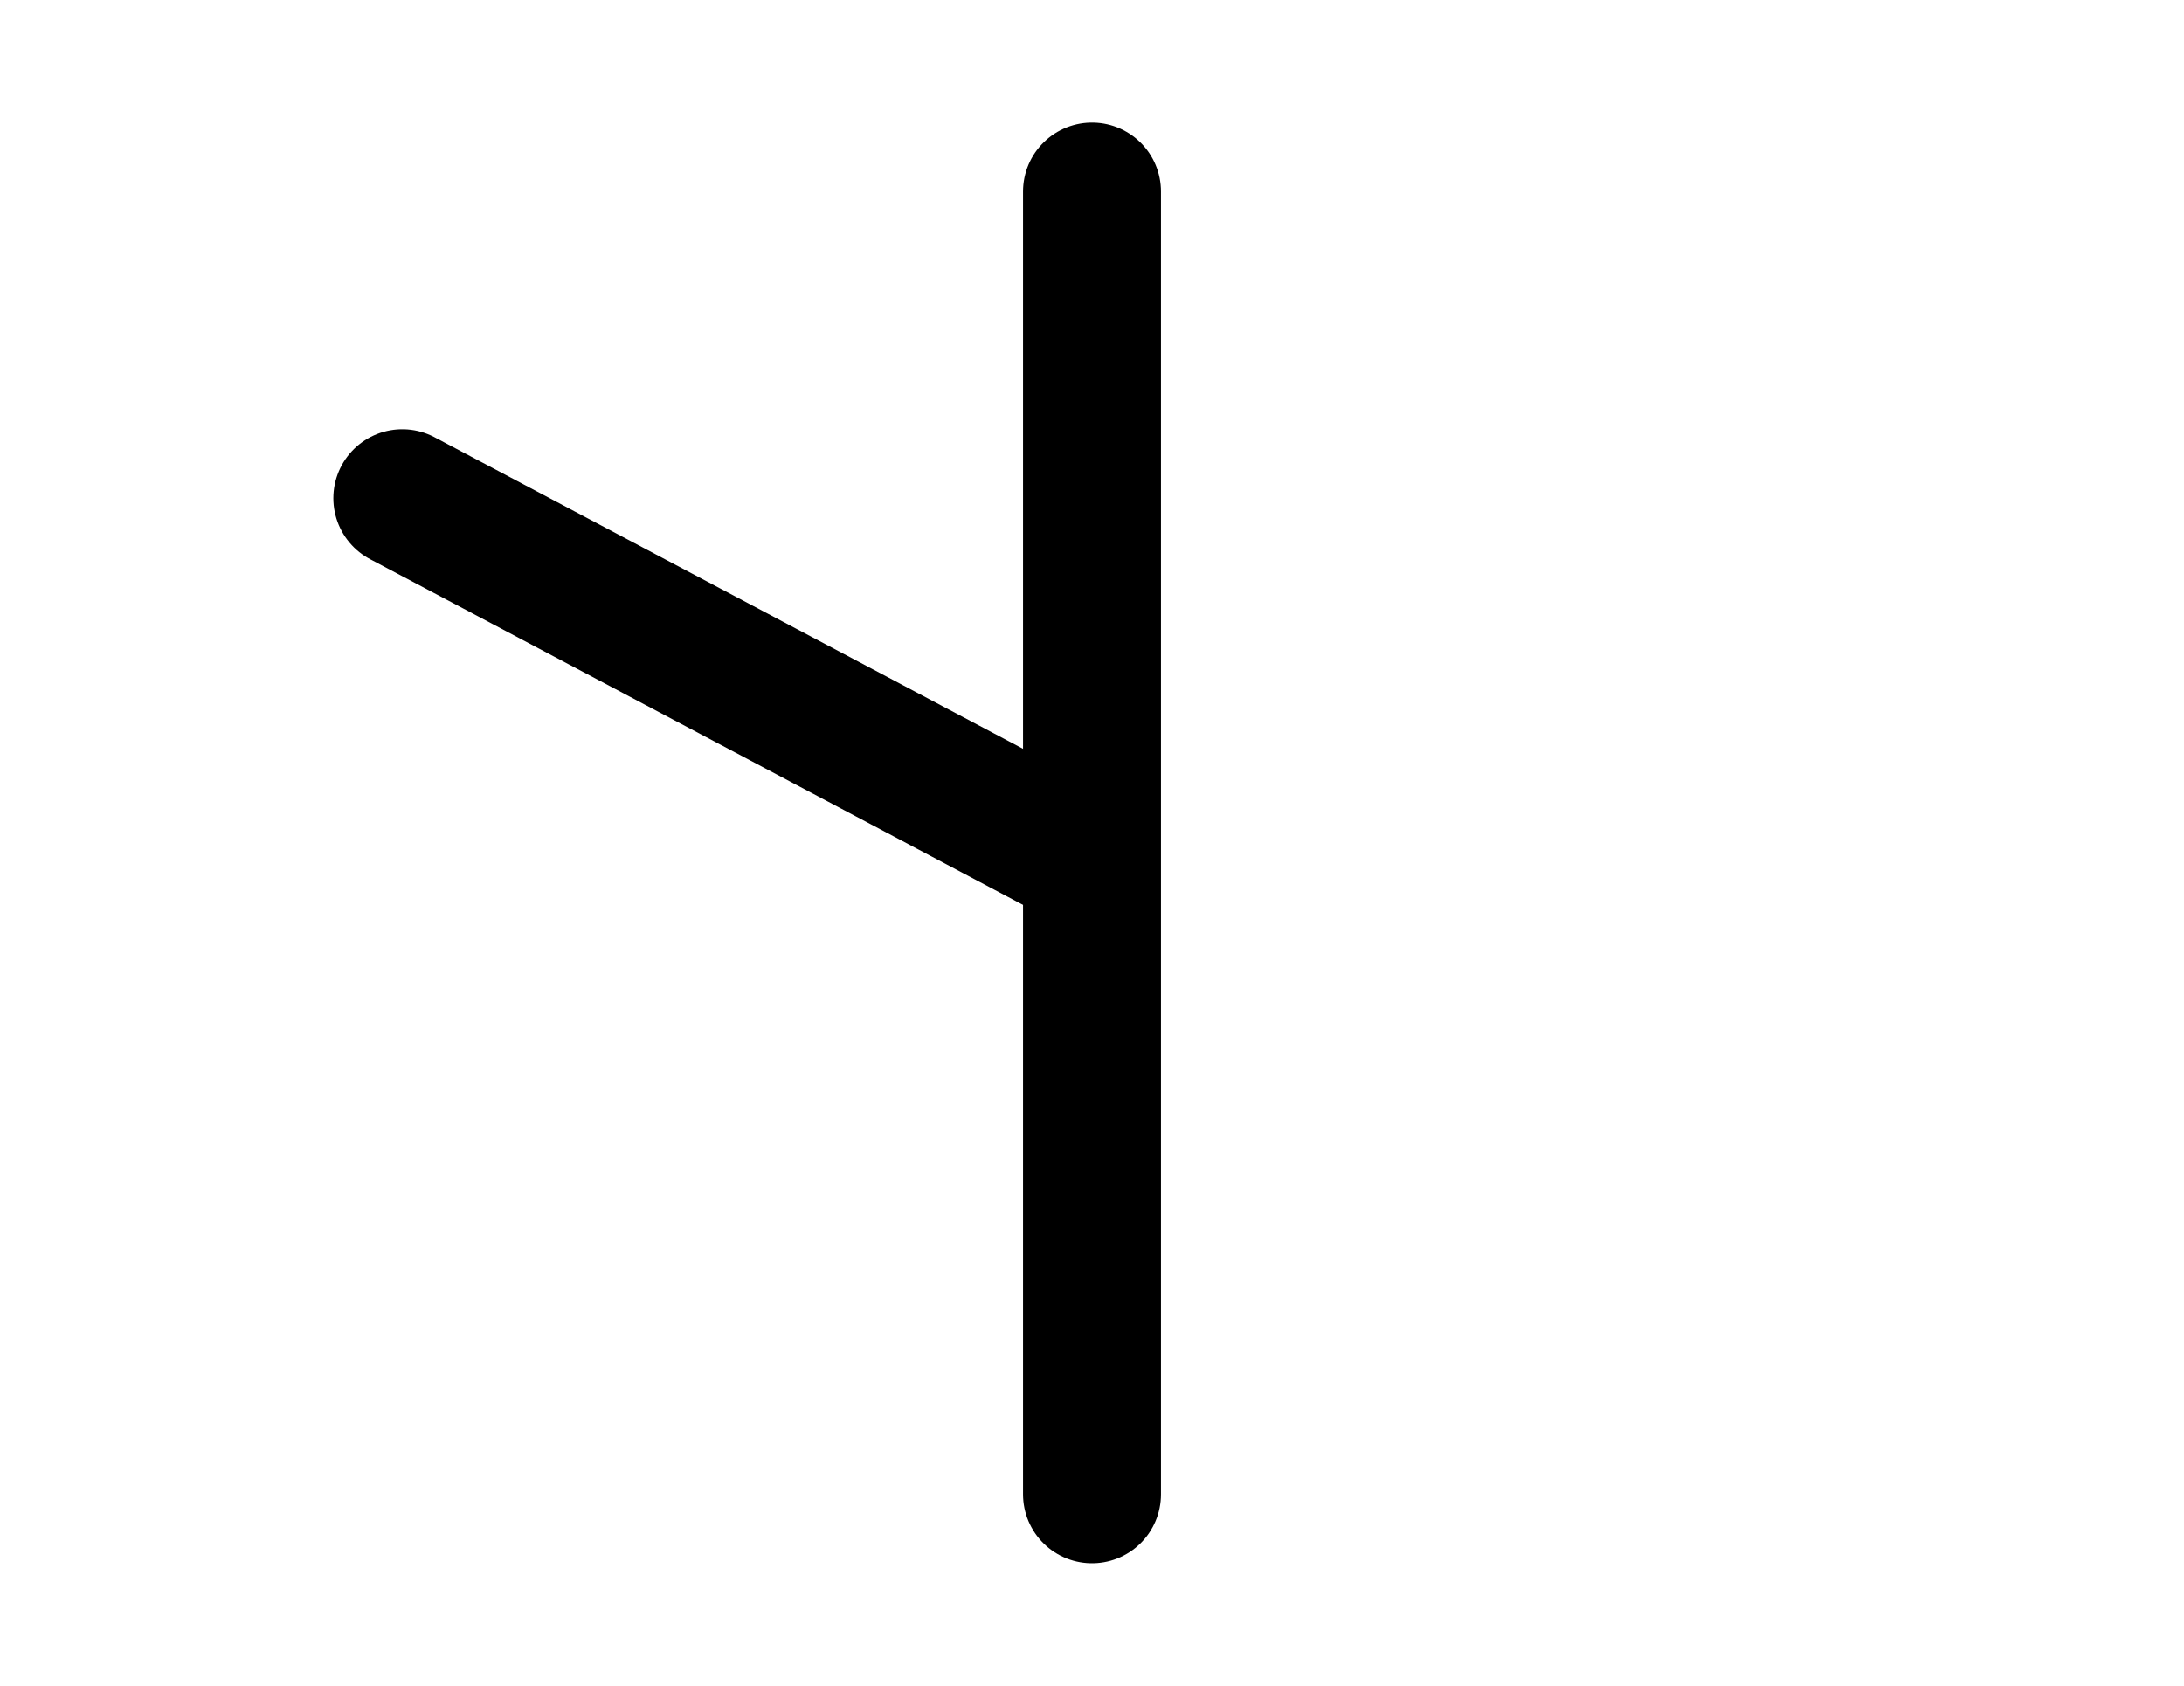
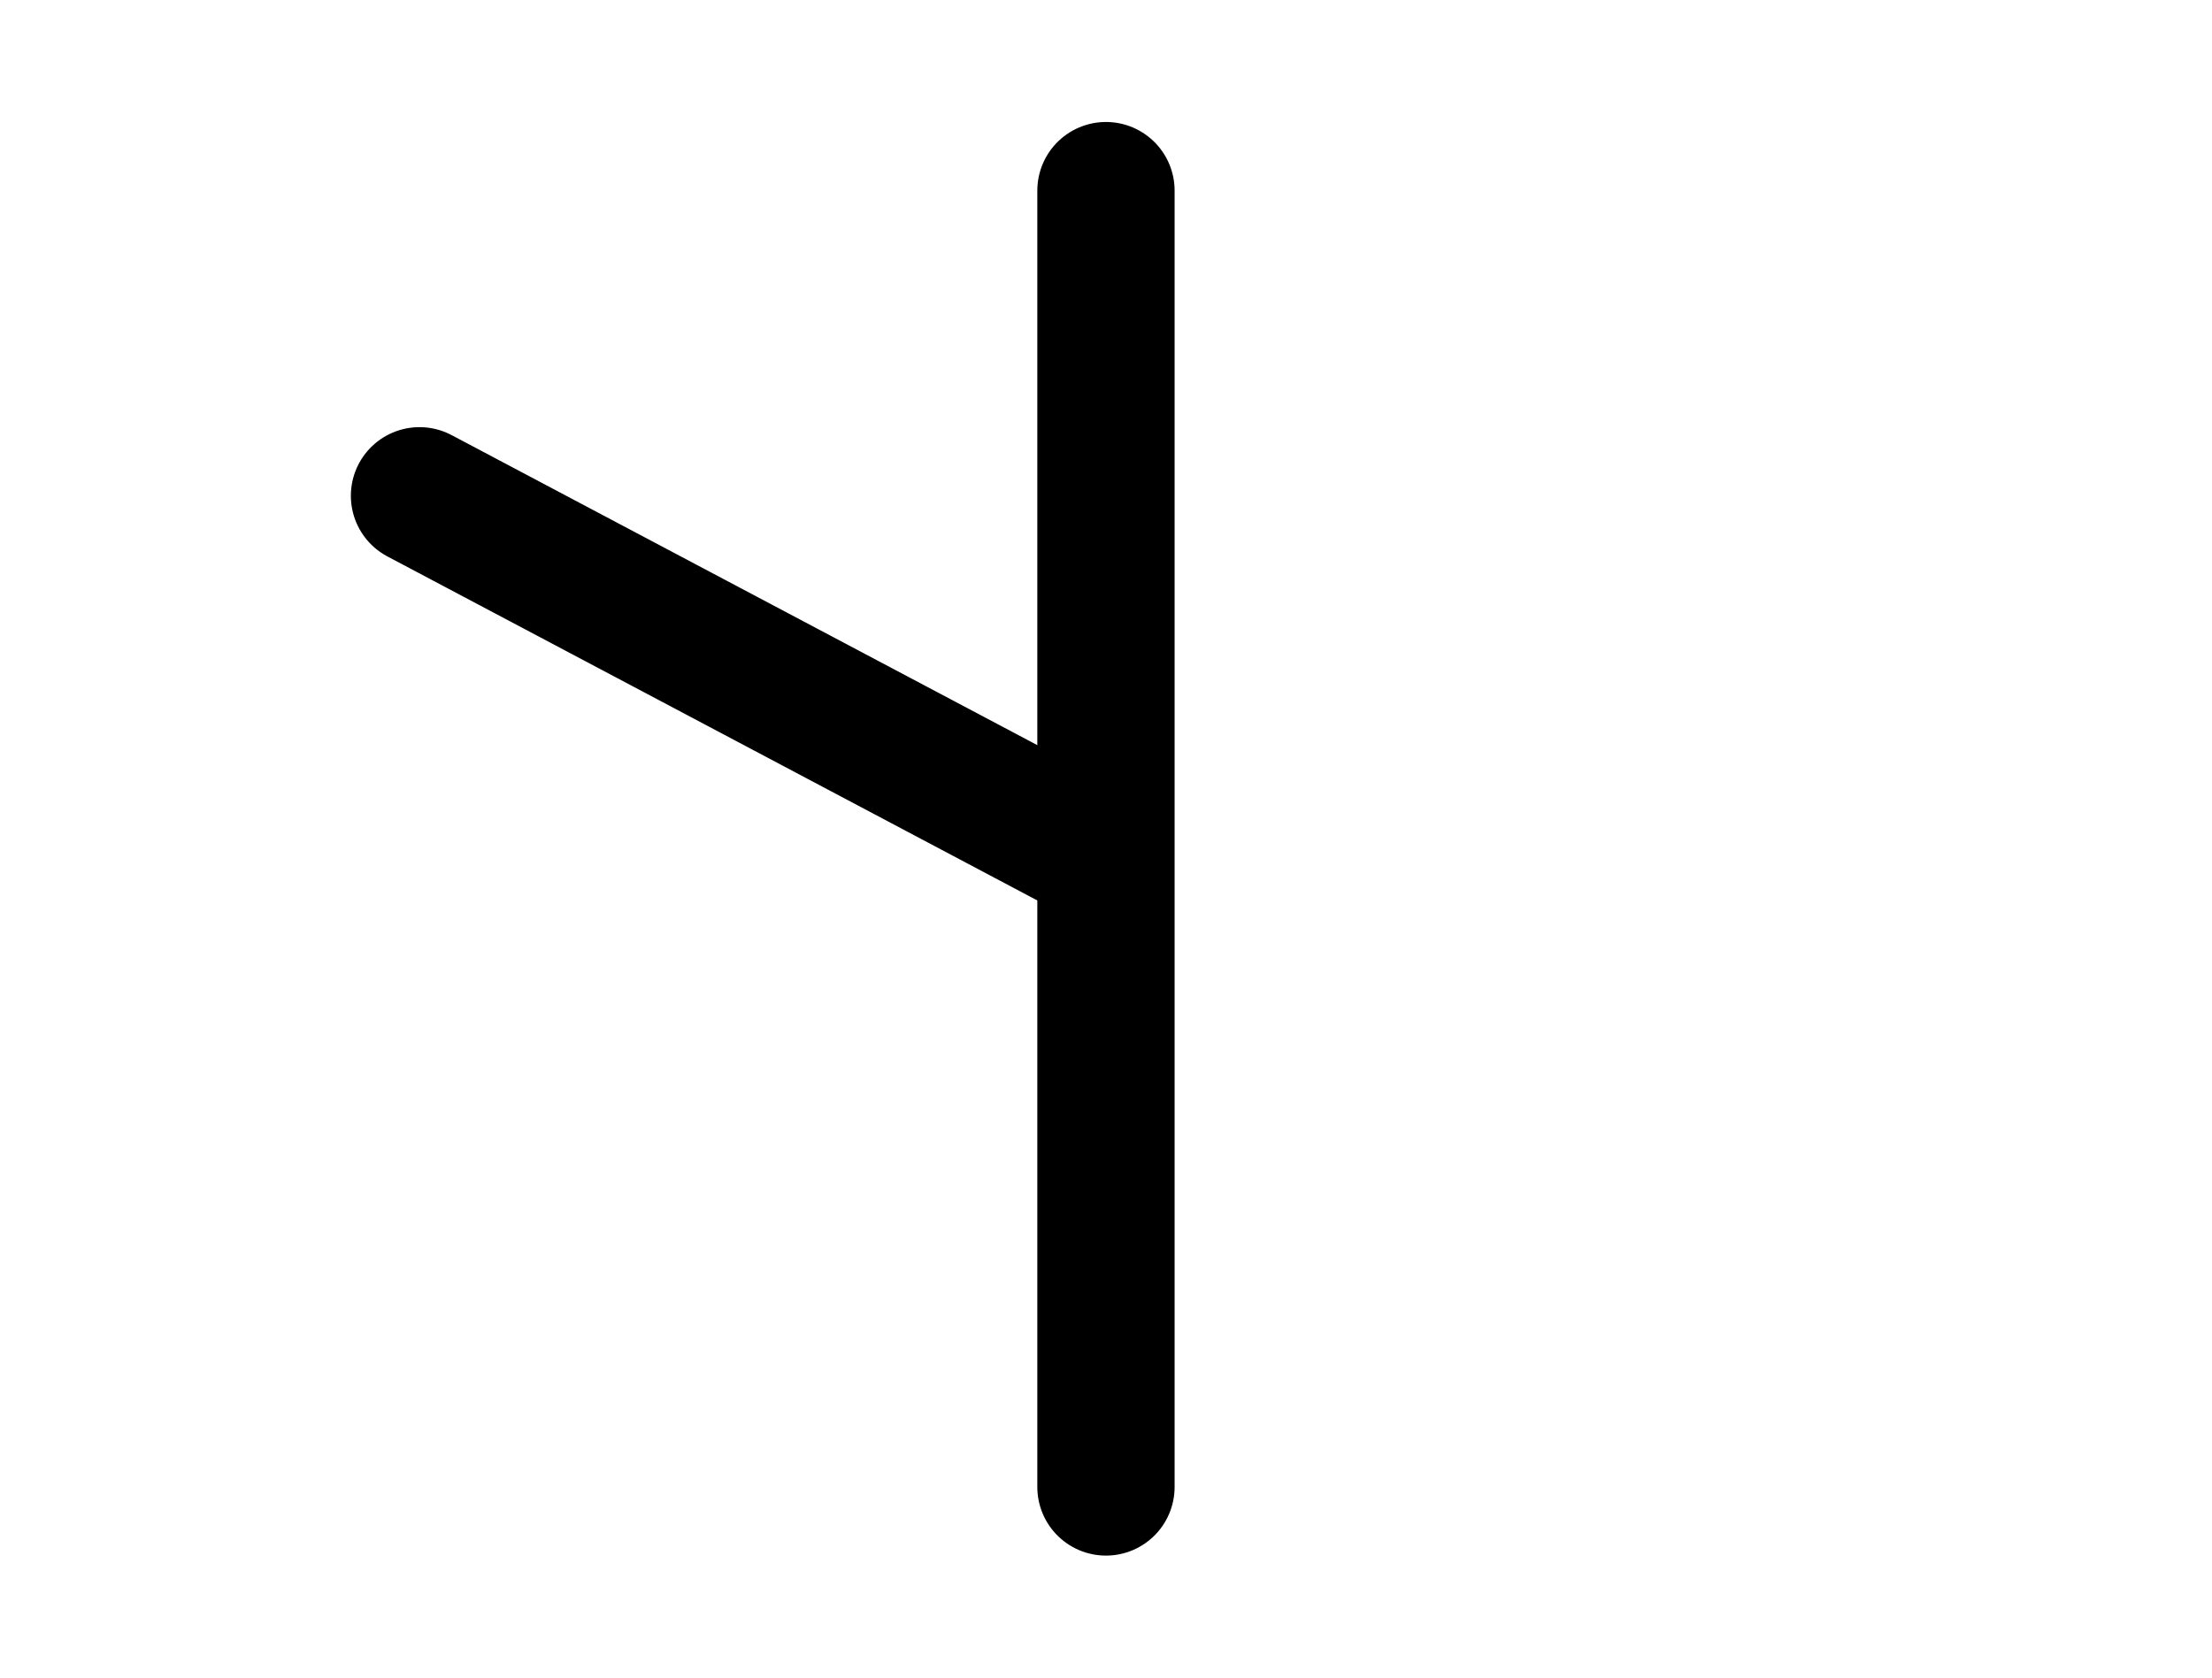
- <svg xmlns="http://www.w3.org/2000/svg" width="28.5" height="22" viewBox="0 0 9.5 7.333" id="svg18165" version="1.1">
+ <svg xmlns="http://www.w3.org/2000/svg" width="0.29E2" height="22" viewBox="0 0 9.667 7.333" id="svg18165" version="1.1">
  <defs id="defs18167" />
-   <g id="layer1" transform="translate(0,-1045.029)">
+   <g id="layer1" transform="translate(0,-1045.029) translate(0.08333333,0.0)">
    <path style="fill:none;fill-rule:evenodd;stroke:#000000;stroke-width:0.6;stroke-linecap:round;stroke-linejoin:miter;stroke-miterlimit:4;stroke-dasharray:none;stroke-opacity:1" d="m 1.75,1047.196 2.833,1.5" id="path4743" />
    <path style="fill:none;fill-rule:evenodd;stroke:#000000;stroke-width:0.6;stroke-linecap:round;stroke-linejoin:miter;stroke-miterlimit:4;stroke-dasharray:none;stroke-opacity:1" d="m 4.75,1051.529 1e-7,-5.667" id="path11667" />
  </g>
</svg>
